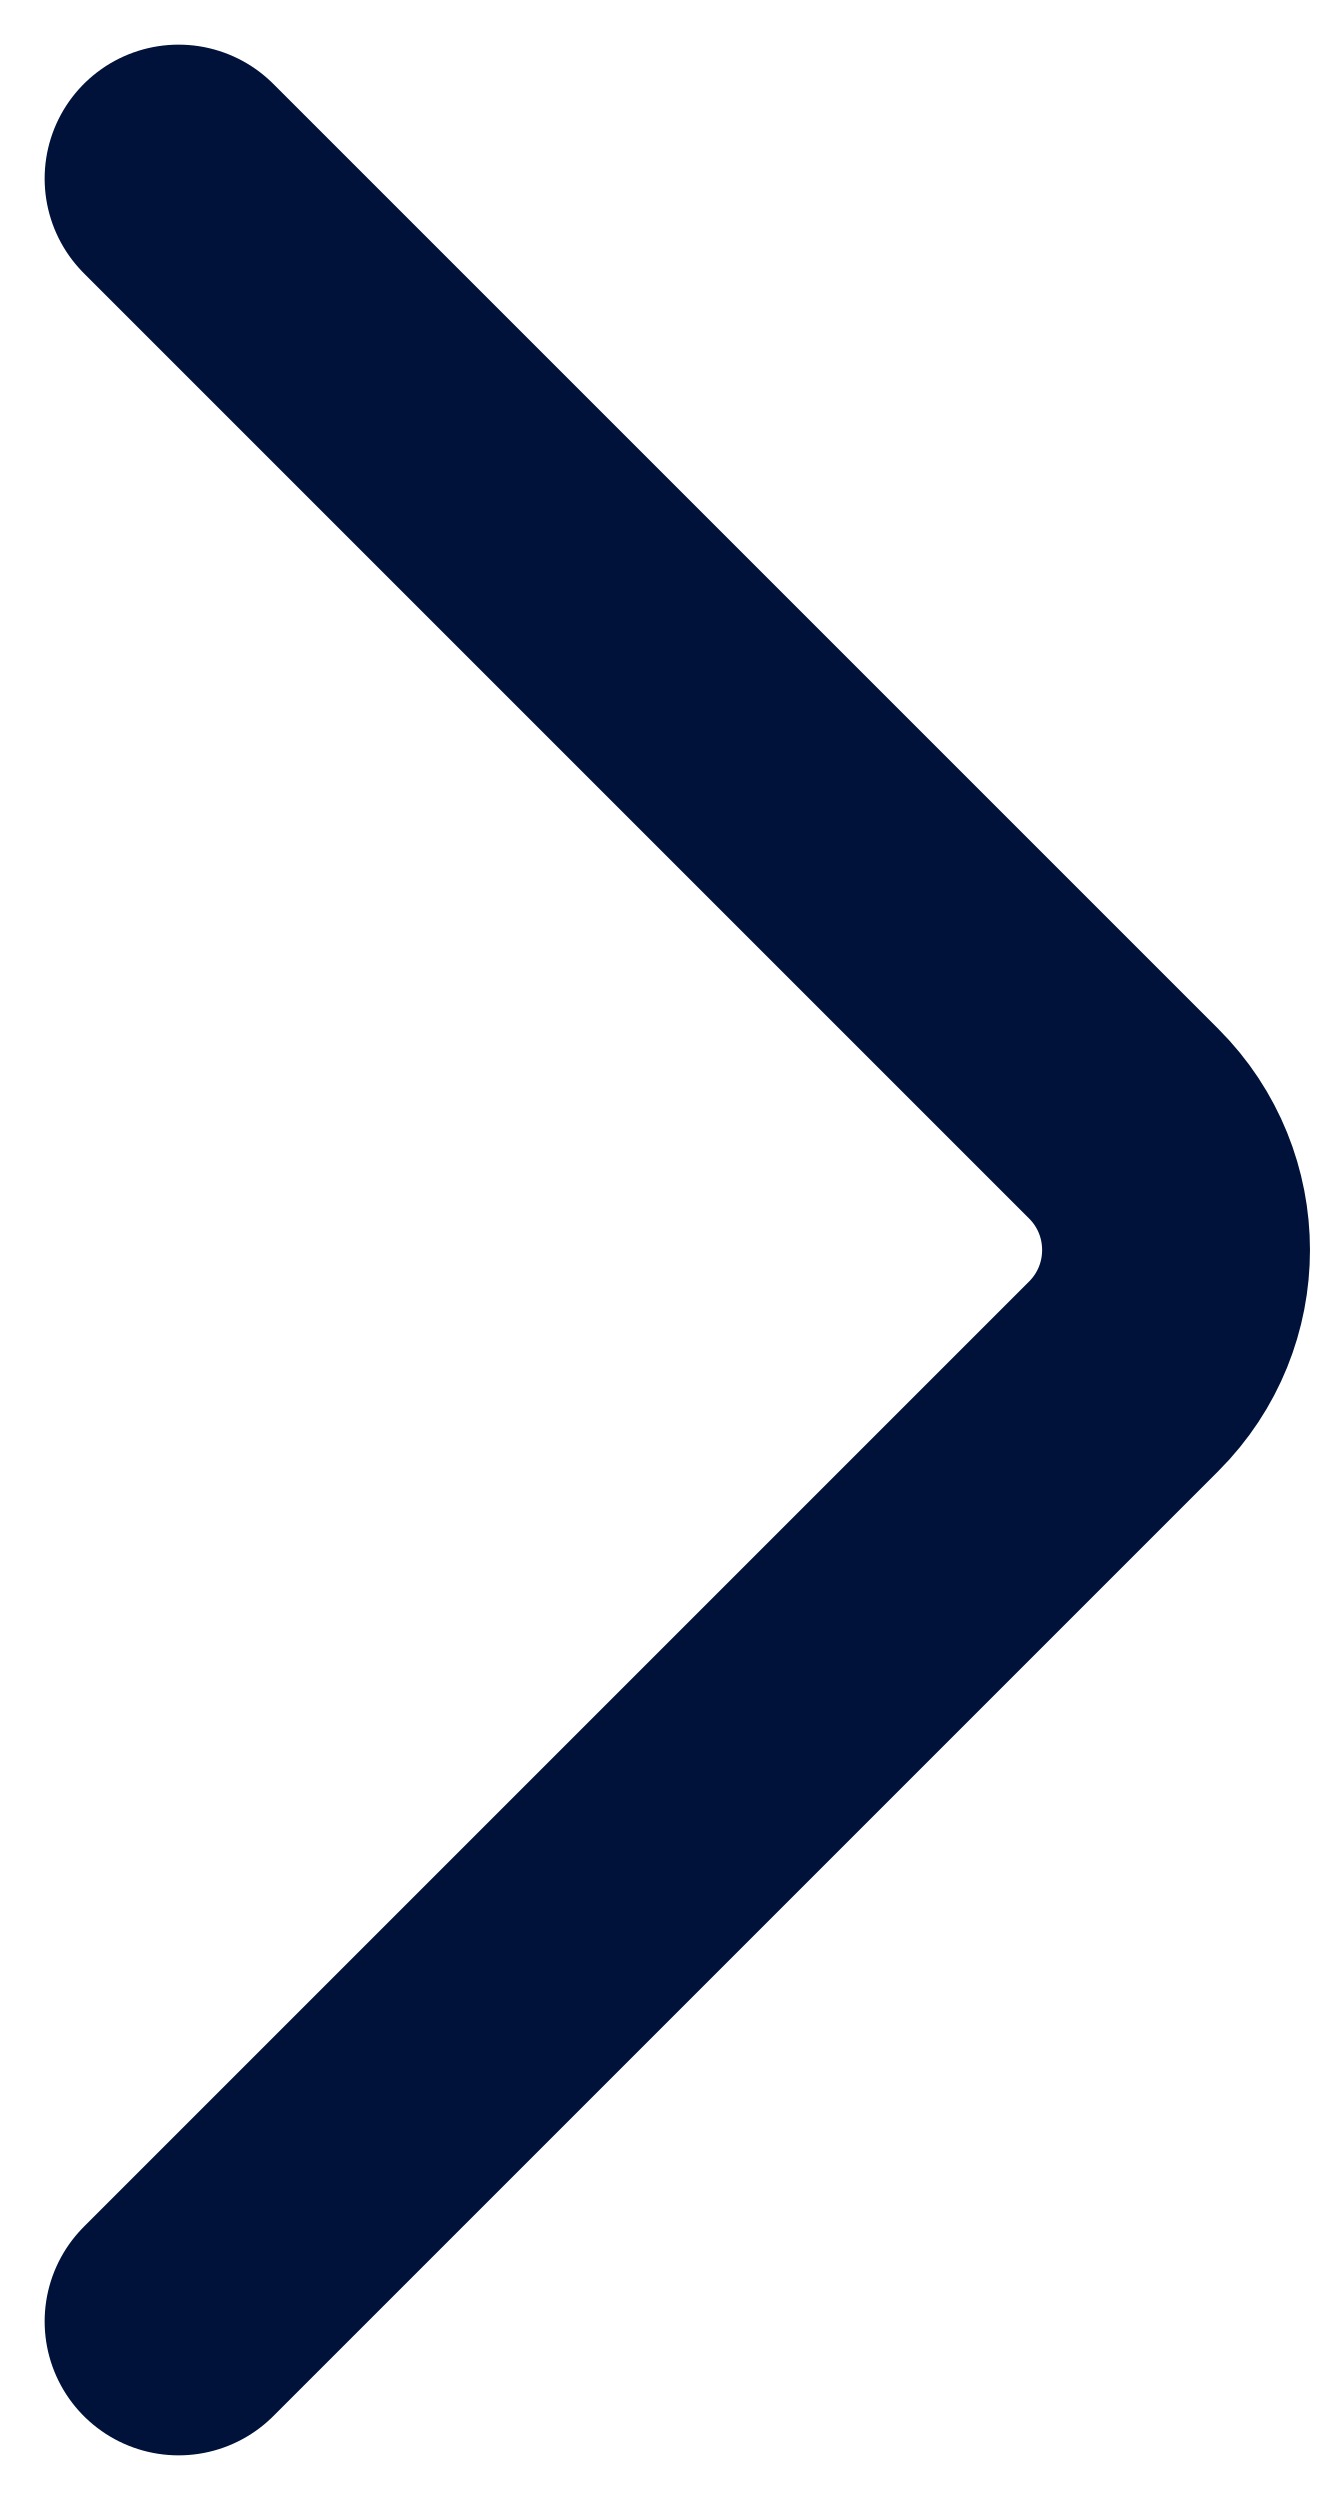
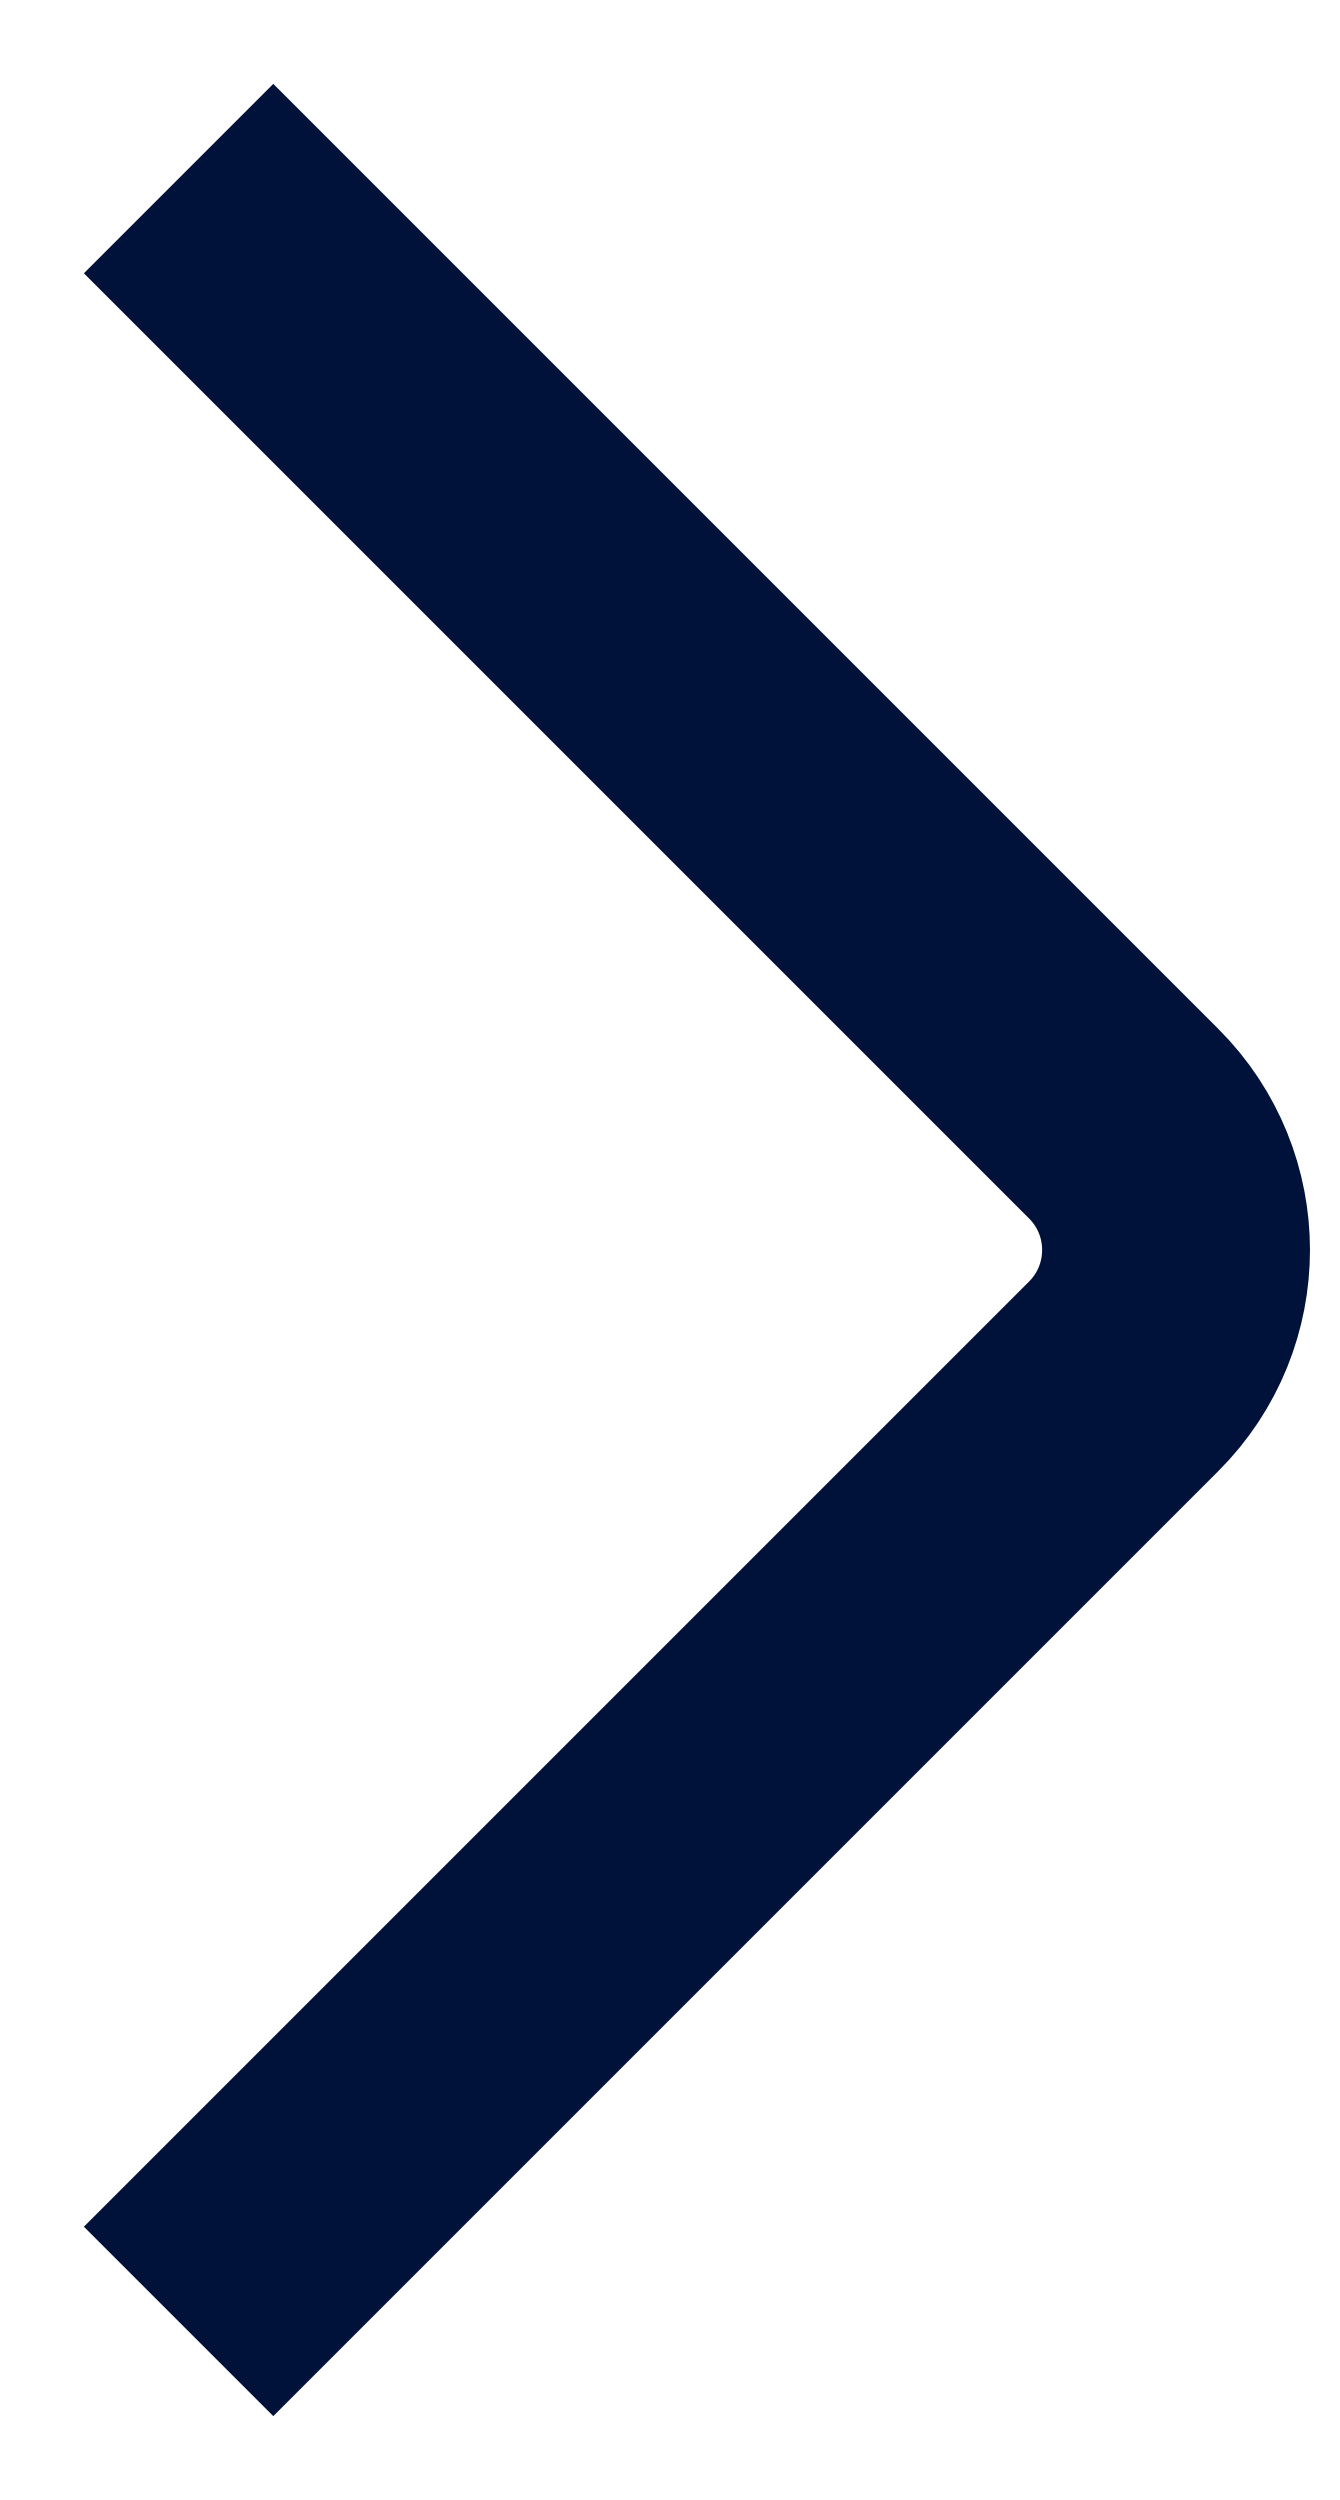
<svg xmlns="http://www.w3.org/2000/svg" width="15" height="28" viewBox="0 0 15 28" fill="none">
-   <path d="M2 2L12.586 12.586C13.367 13.367 13.367 14.633 12.586 15.414L2 26" stroke="#001239" stroke-width="3" stroke-linecap="round" stroke-linejoin="round" />
+   <path d="M2 2L12.586 12.586C13.367 13.367 13.367 14.633 12.586 15.414L2 26" stroke="#001239" stroke-width="3" strokeLinecap="round" stroke-linejoin="round" />
</svg>
